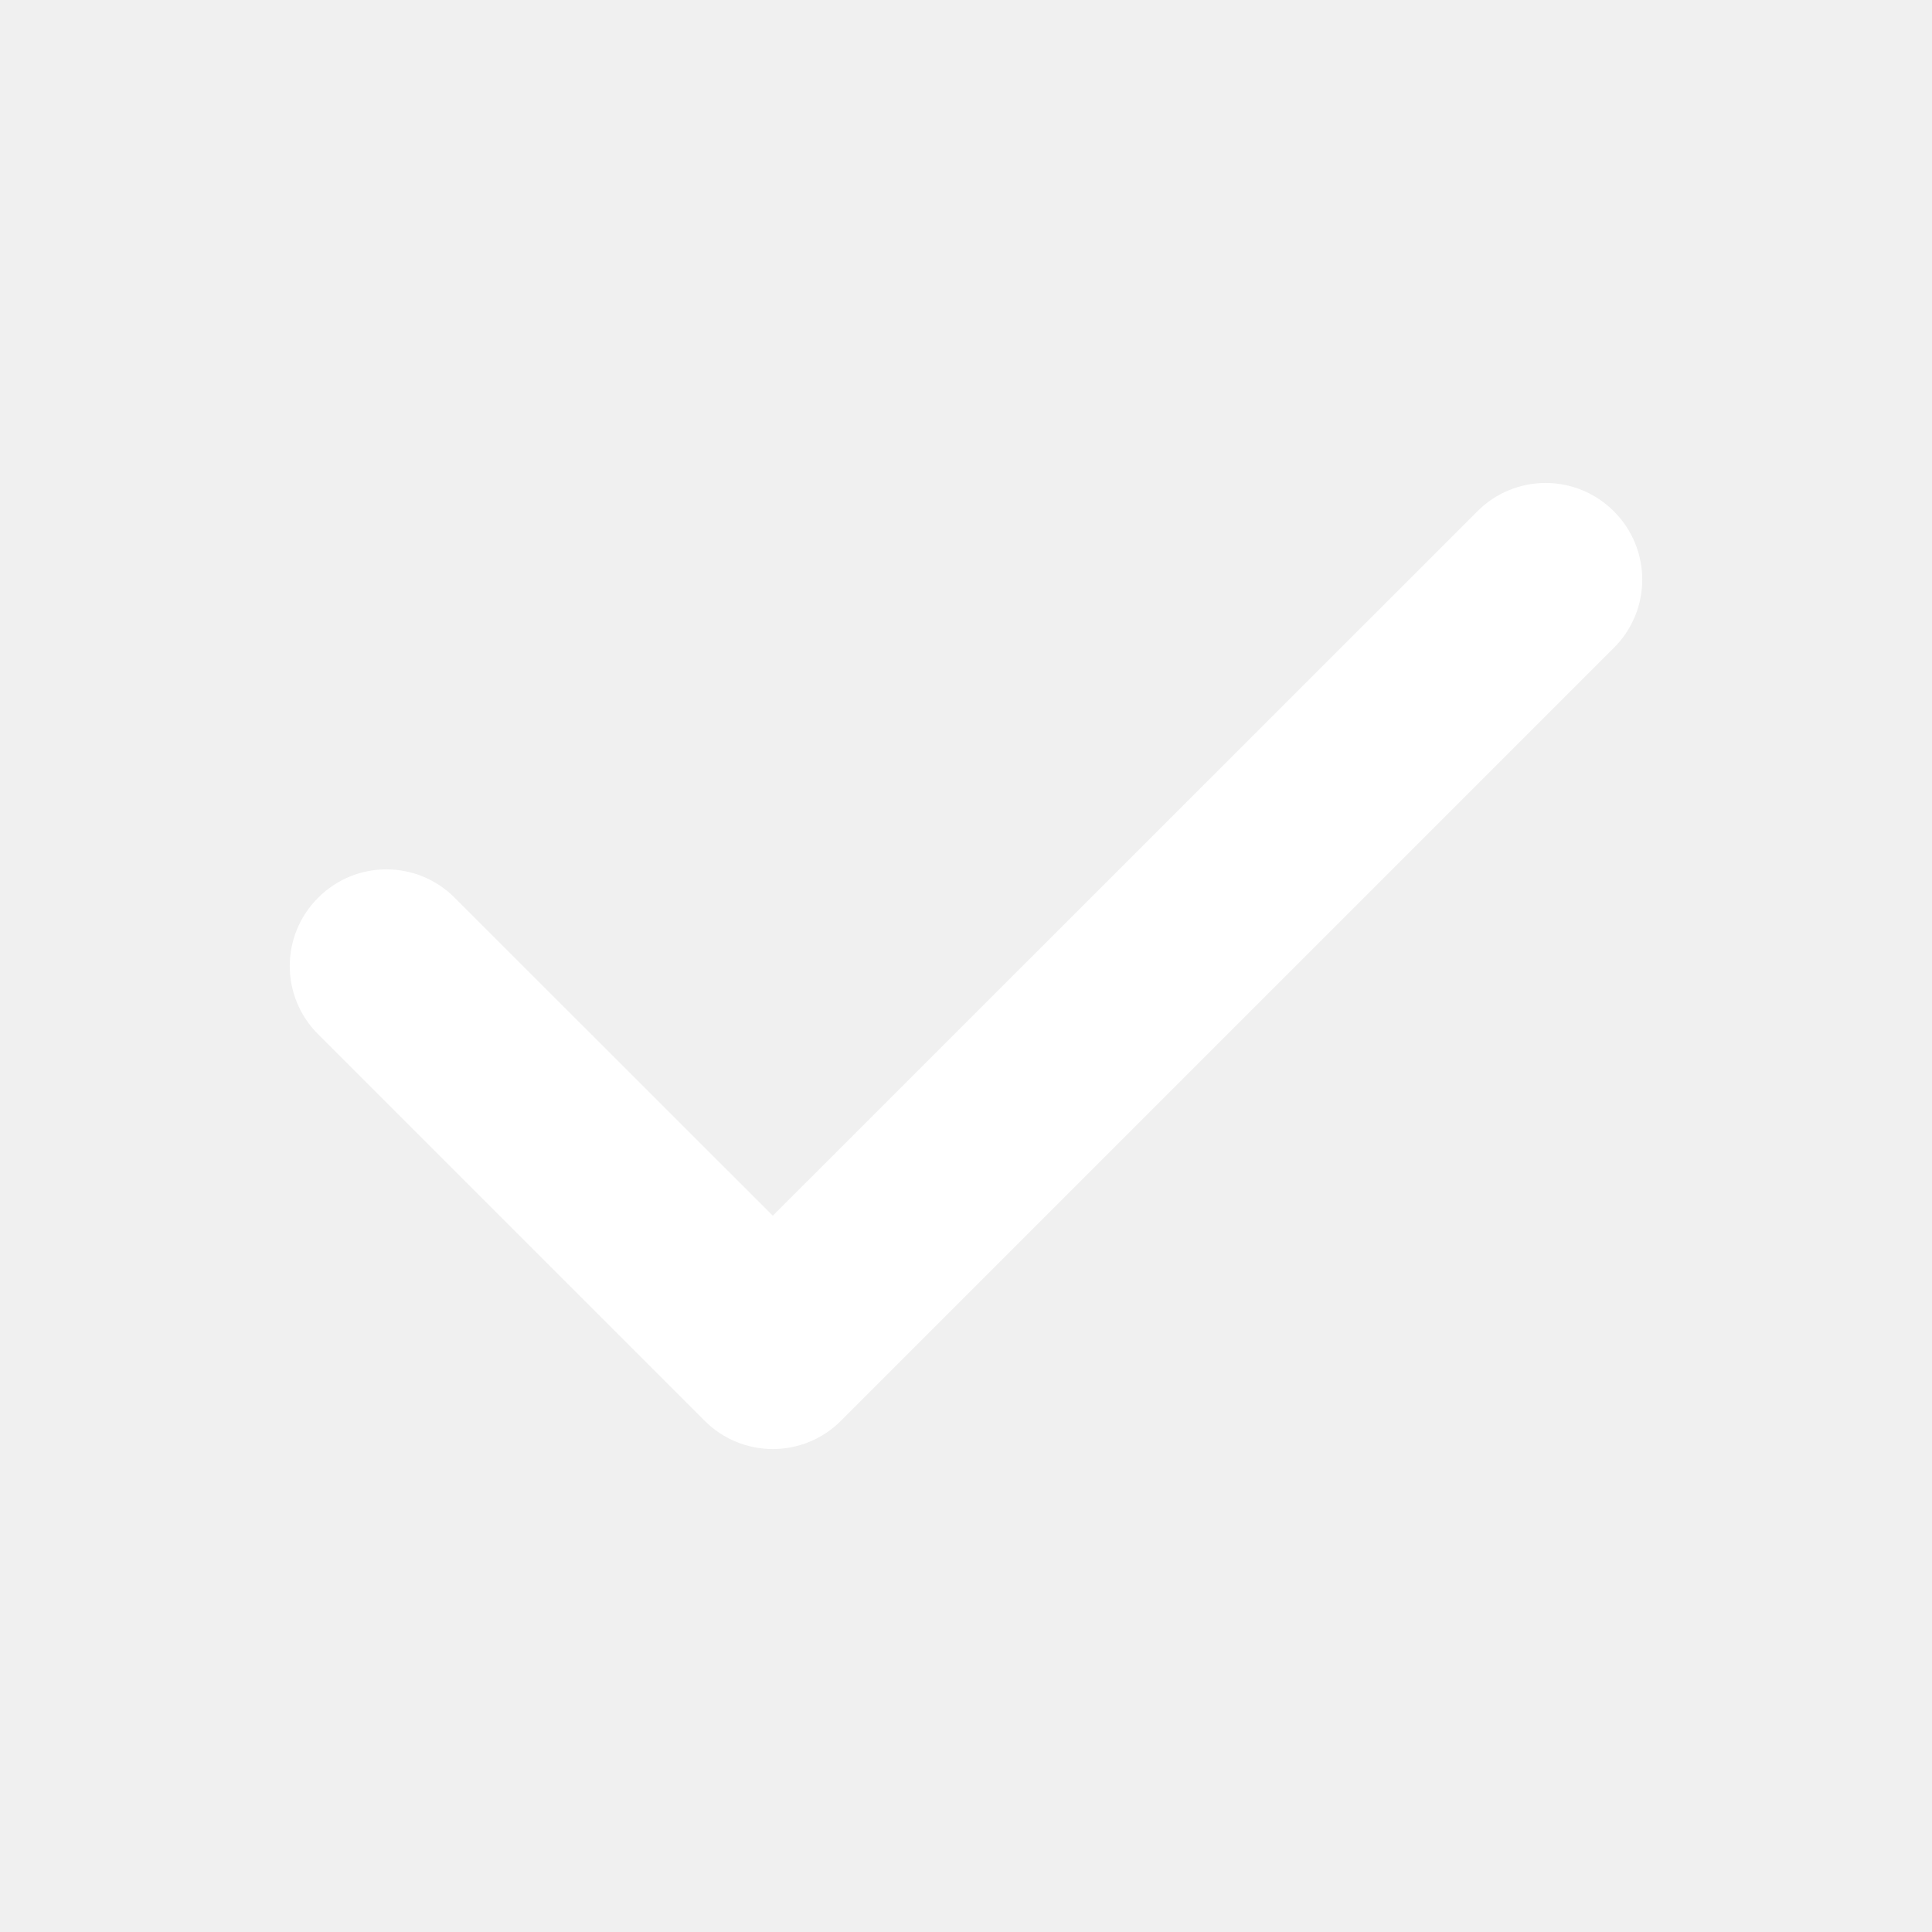
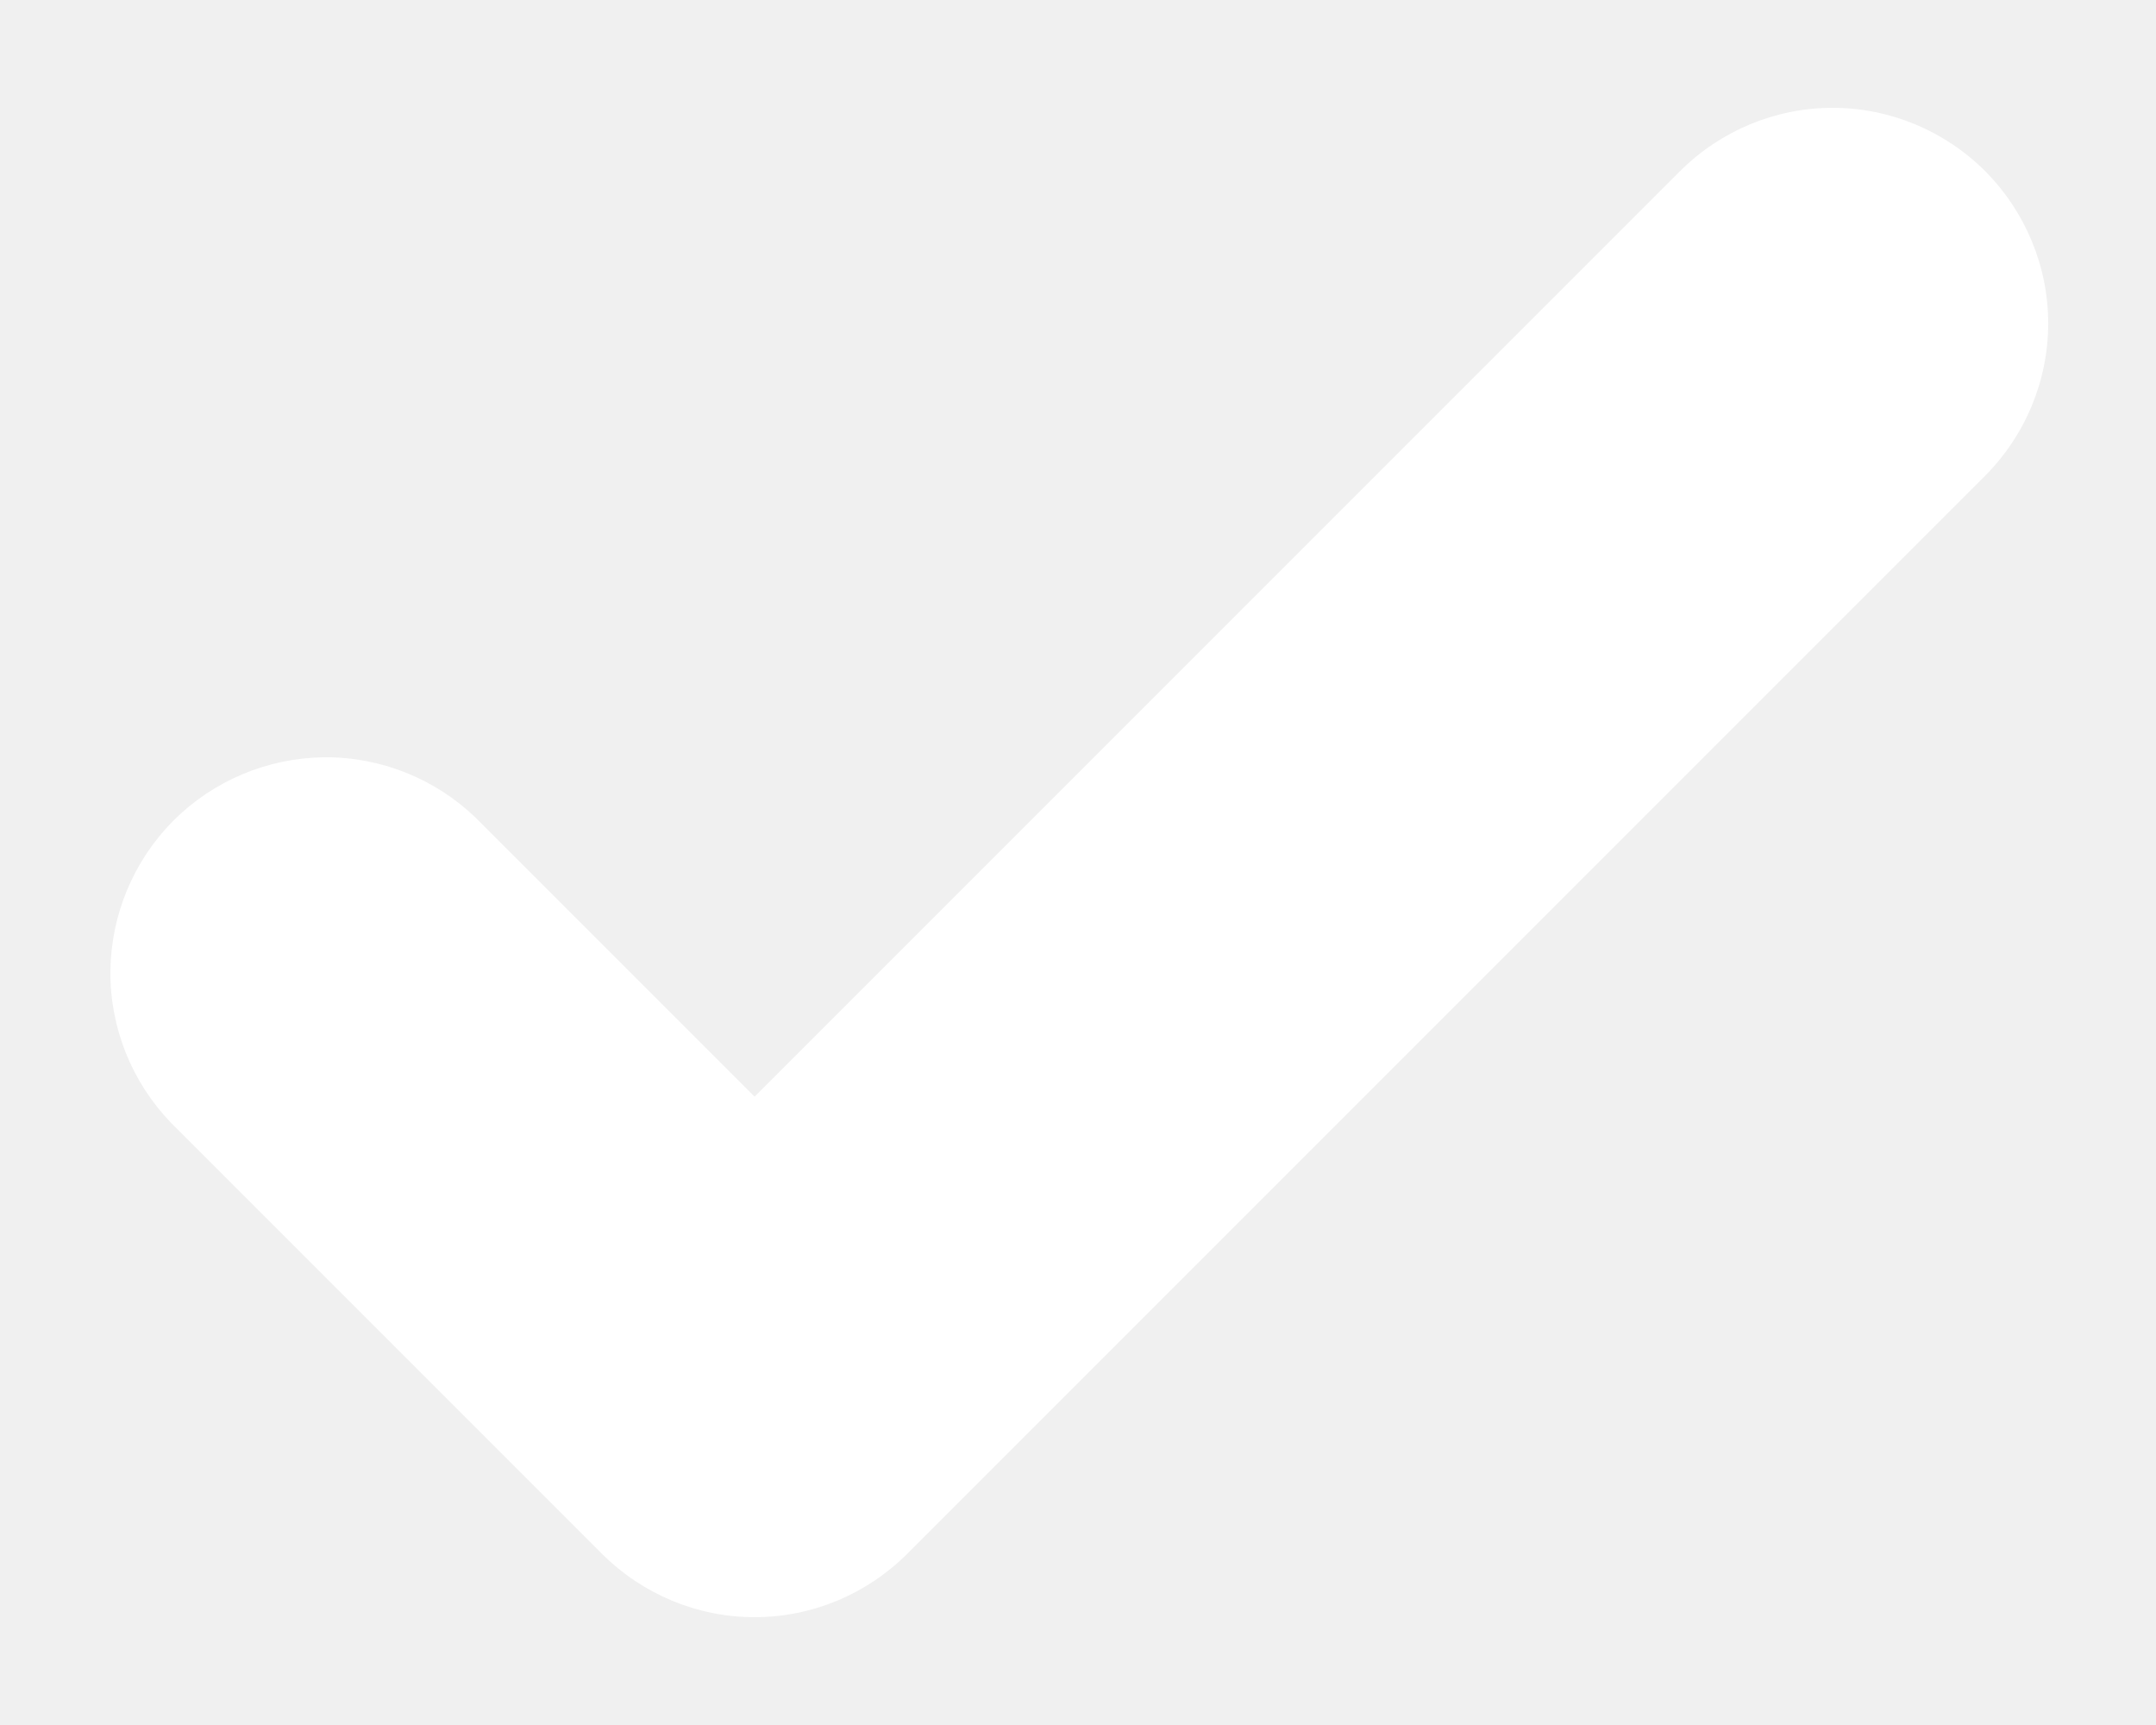
- <svg xmlns="http://www.w3.org/2000/svg" width="12" height="12" viewBox="0 0 12 12" fill="none">
-   <path fill-rule="evenodd" clip-rule="evenodd" d="M10.024 3.176C10.259 3.41 10.259 3.79 10.024 4.024L5.224 8.824C4.99 9.059 4.61 9.059 4.376 8.824L1.976 6.424C1.741 6.19 1.741 5.81 1.976 5.576C2.21 5.341 2.59 5.341 2.824 5.576L4.8 7.551L9.176 3.176C9.41 2.941 9.79 2.941 10.024 3.176Z" fill="white" />
+ <svg xmlns="http://www.w3.org/2000/svg" width="10" height="8" viewBox="0 0 10 8" fill="none">
+   <path d="M9.207 0.793C9.394 0.981 9.5 1.235 9.5 1.5C9.5 1.765 9.394 2.019 9.207 2.207L4.207 7.207C4.019 7.394 3.765 7.5 3.5 7.5C3.235 7.5 2.981 7.394 2.793 7.207L0.793 5.207C0.611 5.018 0.51 4.766 0.512 4.504C0.515 4.241 0.62 3.991 0.805 3.805C0.991 3.62 1.241 3.515 1.504 3.512C1.766 3.51 2.018 3.611 2.207 3.793L3.5 5.086L7.793 0.793C7.981 0.606 8.235 0.5 8.5 0.5C8.765 0.5 9.019 0.606 9.207 0.793Z" fill="white" />
</svg>
